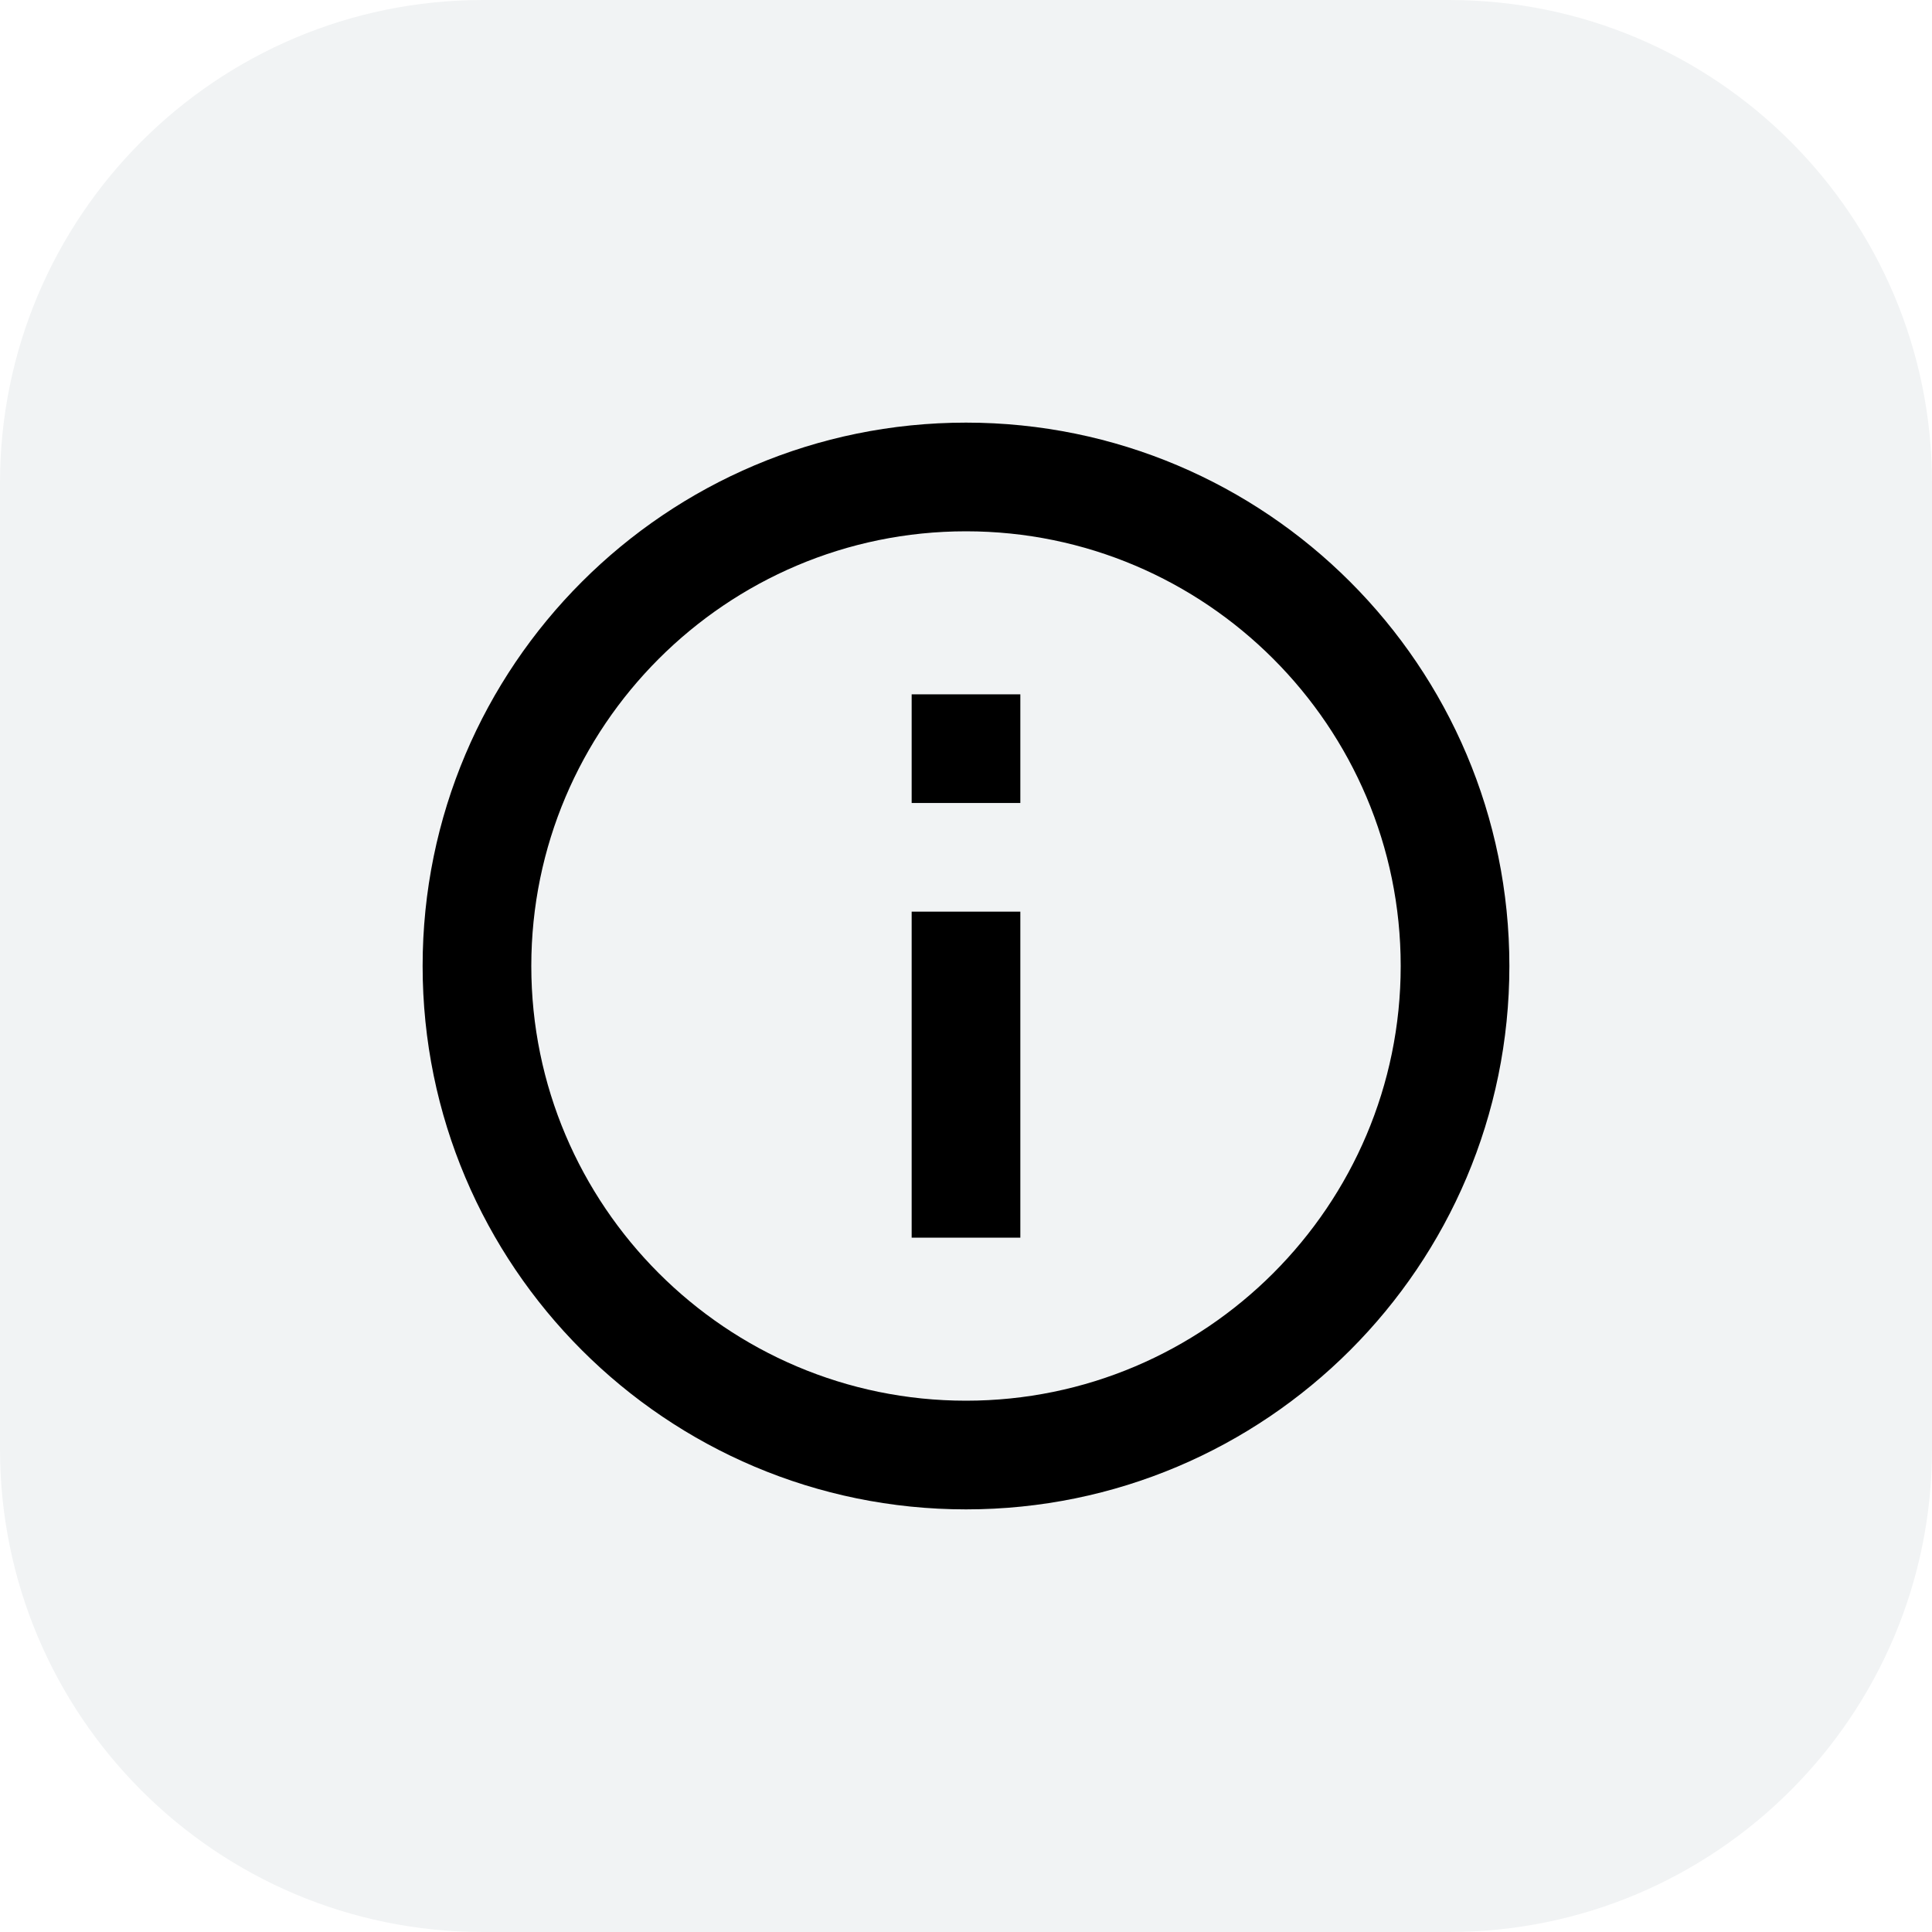
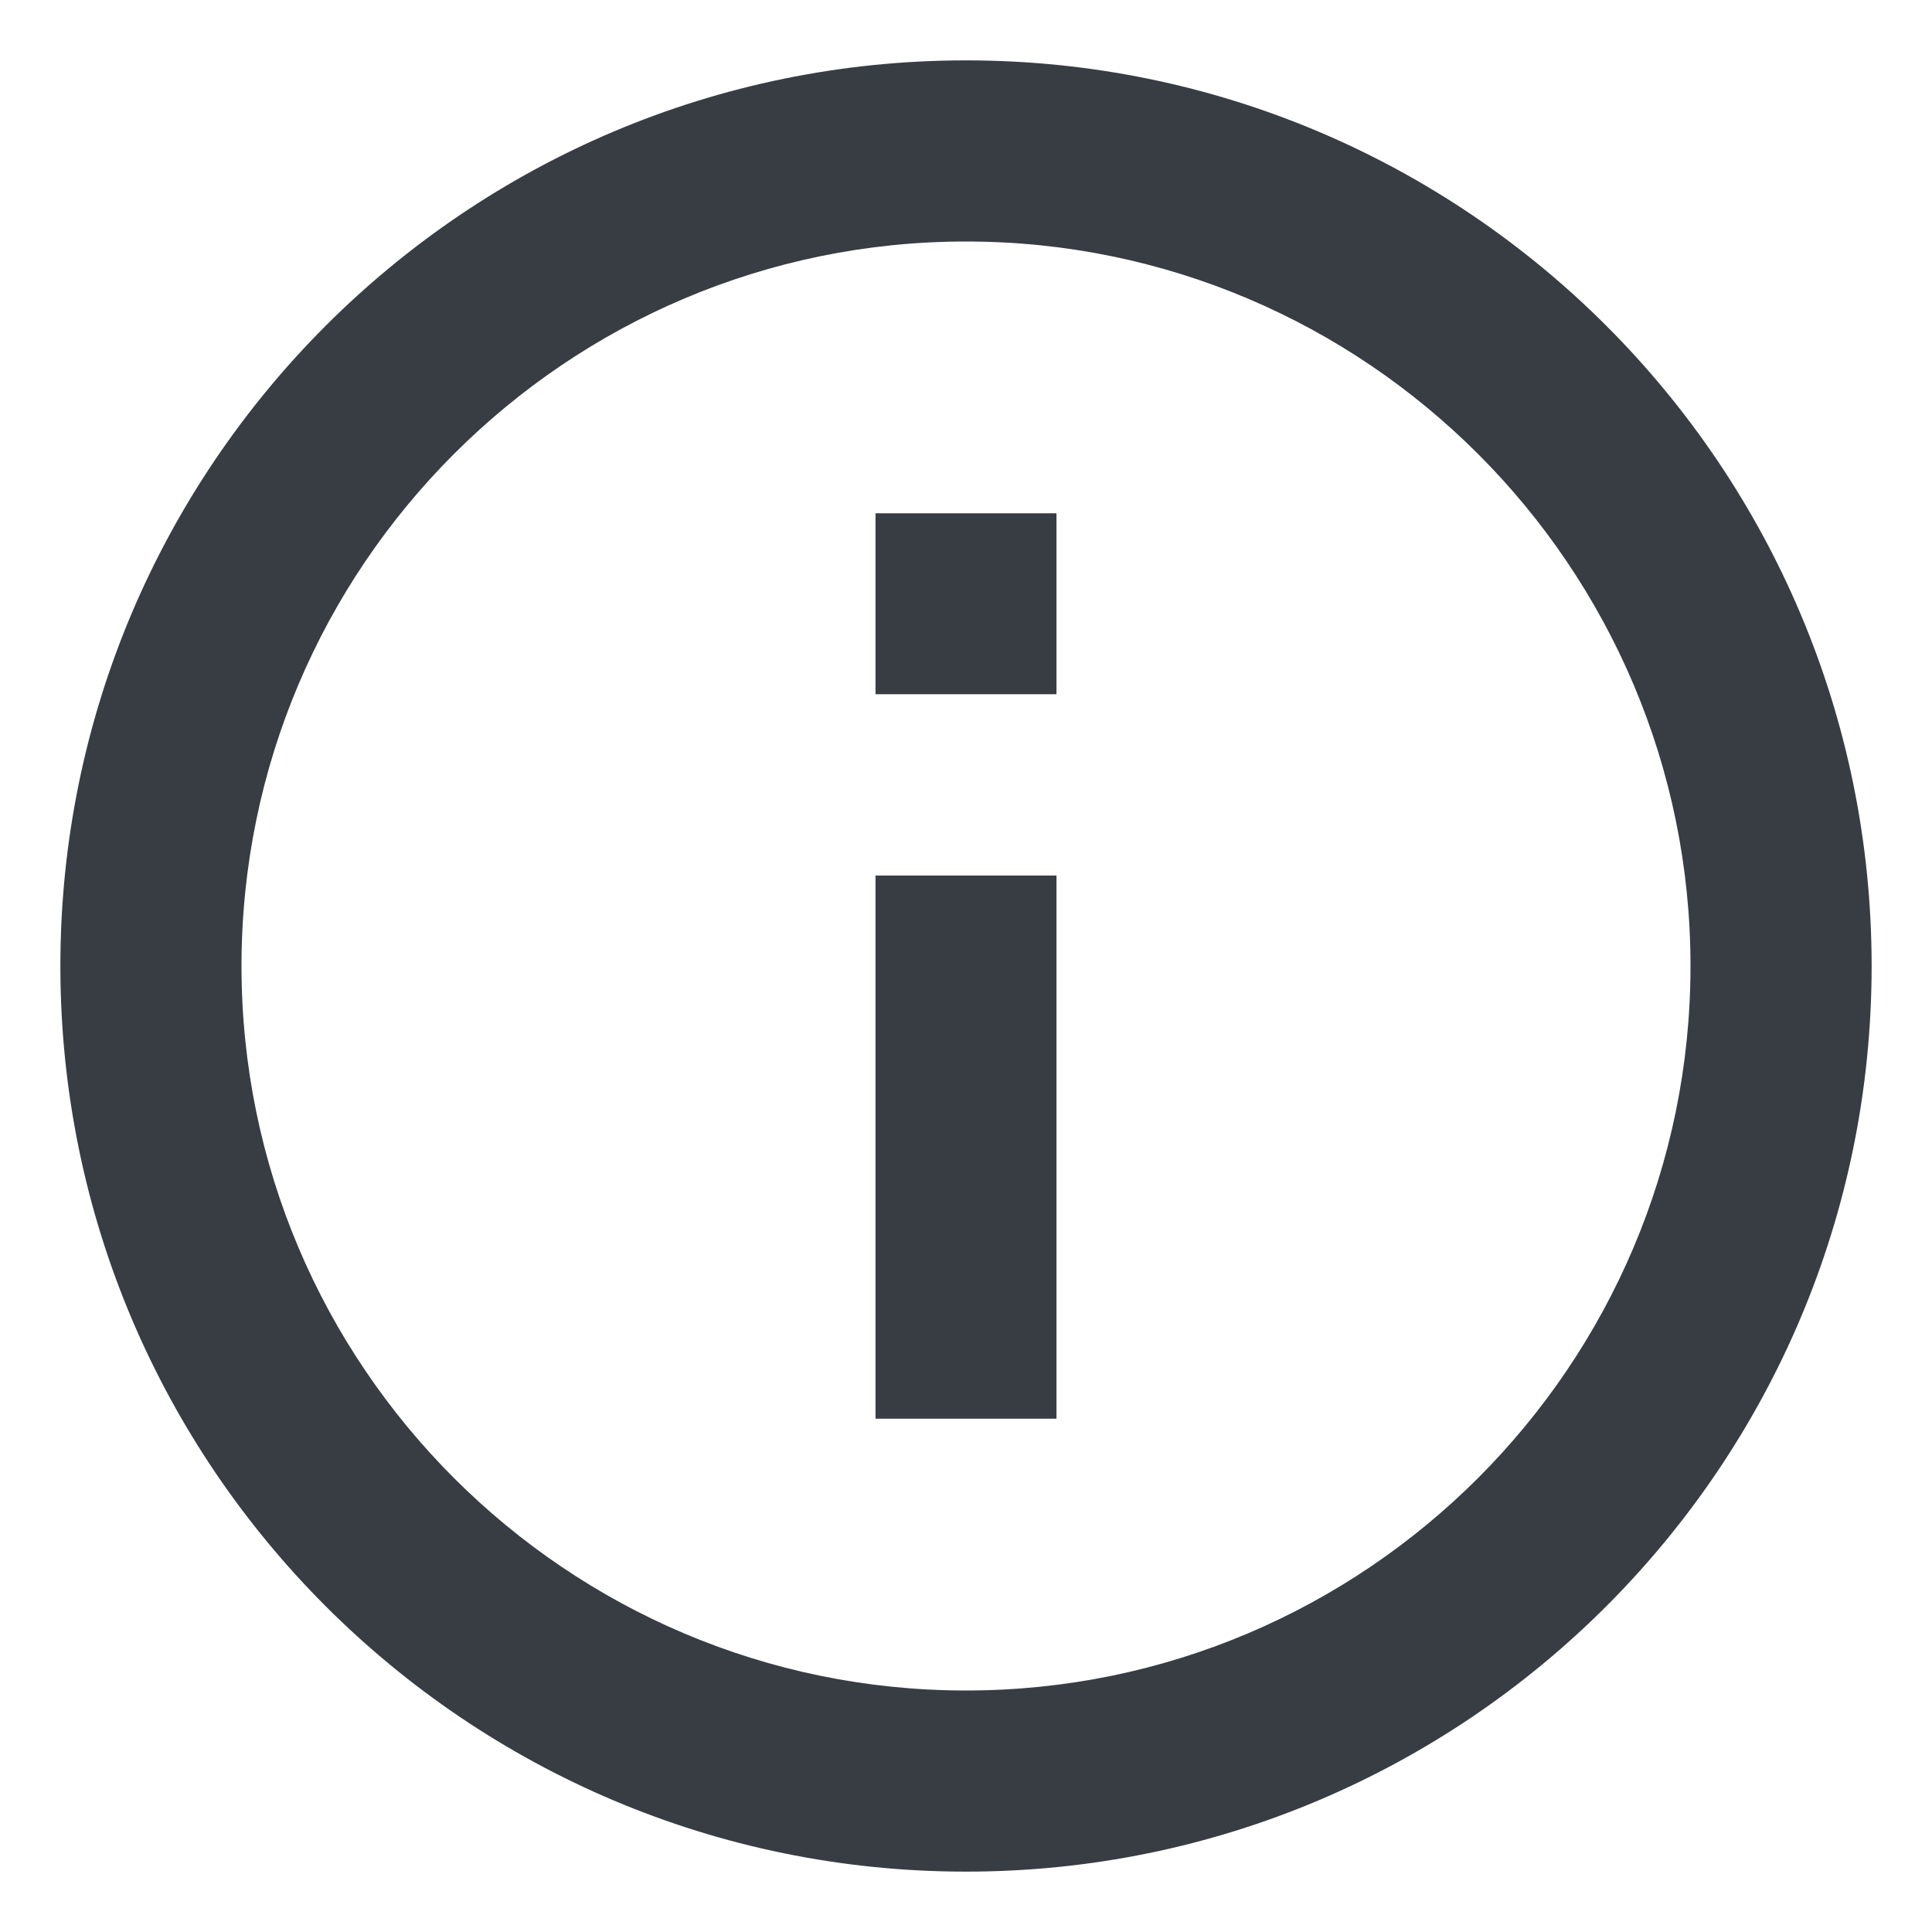
- <svg xmlns="http://www.w3.org/2000/svg" width="32" height="32" viewBox="0 0 32 32" fill="none">
-   <rect width="32" height="32" rx="8" fill="#F1F3F4" />
-   <path d="M15.1 11.5H16.9V13.3H15.1V11.5ZM15.1 15.1H16.9V20.5H15.1V15.1ZM16 7C11.032 7 7 11.032 7 16C7 20.968 11.032 25 16 25C20.968 25 25 20.968 25 16C25 11.032 20.968 7 16 7ZM16 23.2C12.031 23.2 8.8 19.969 8.8 16C8.8 12.031 12.031 8.8 16 8.8C19.969 8.8 23.2 12.031 23.2 16C23.2 19.969 19.969 23.2 16 23.2Z" fill="black" />
+ <svg xmlns="http://www.w3.org/2000/svg" width="12" height="12" viewBox="0 0 12 12" fill="none">
+   <path d="M5.438 3.188H6.562V4.312H5.438V3.188ZM5.438 5.438H6.562V8.812H5.438V5.438ZM6 0.375C2.895 0.375 0.375 2.895 0.375 6C0.375 9.105 2.895 11.625 6 11.625C9.105 11.625 11.625 9.105 11.625 6C11.625 2.895 9.105 0.375 6 0.375ZM6 10.5C3.519 10.5 1.5 8.481 1.5 6C1.5 3.519 3.519 1.5 6 1.5C8.481 1.5 10.5 3.519 10.5 6C10.5 8.481 8.481 10.5 6 10.5Z" fill="#373D43" />
</svg>
